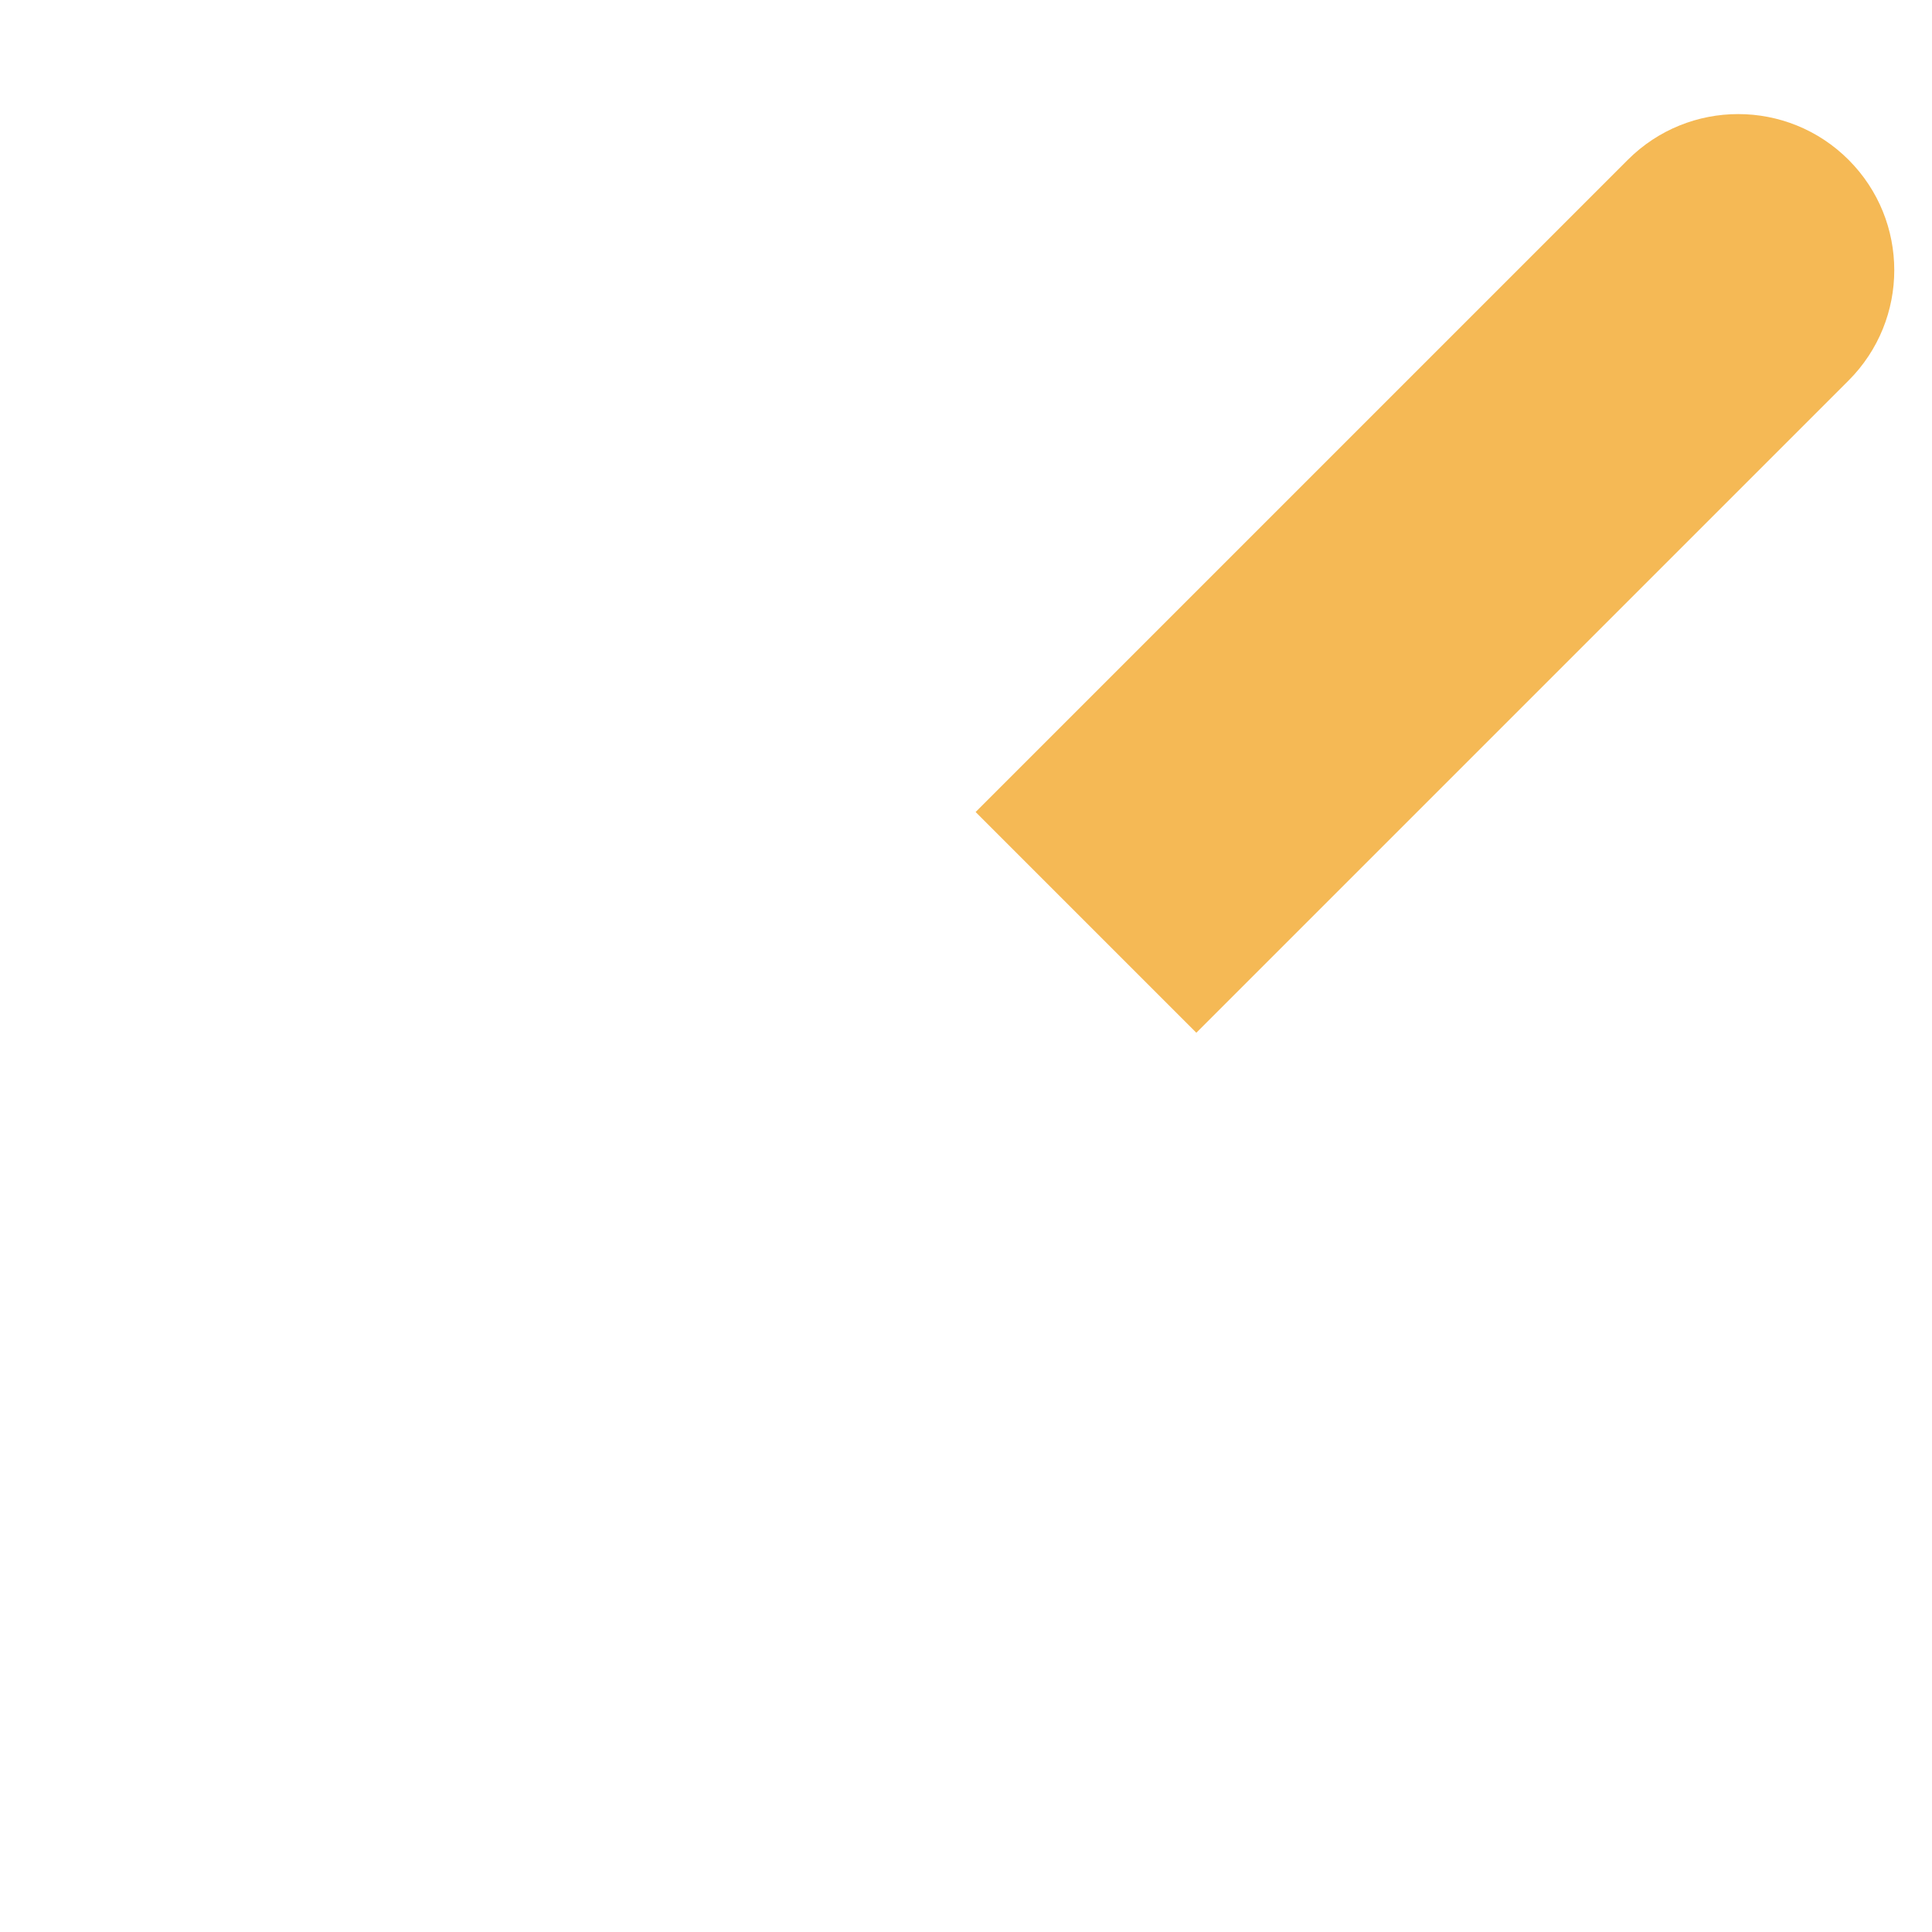
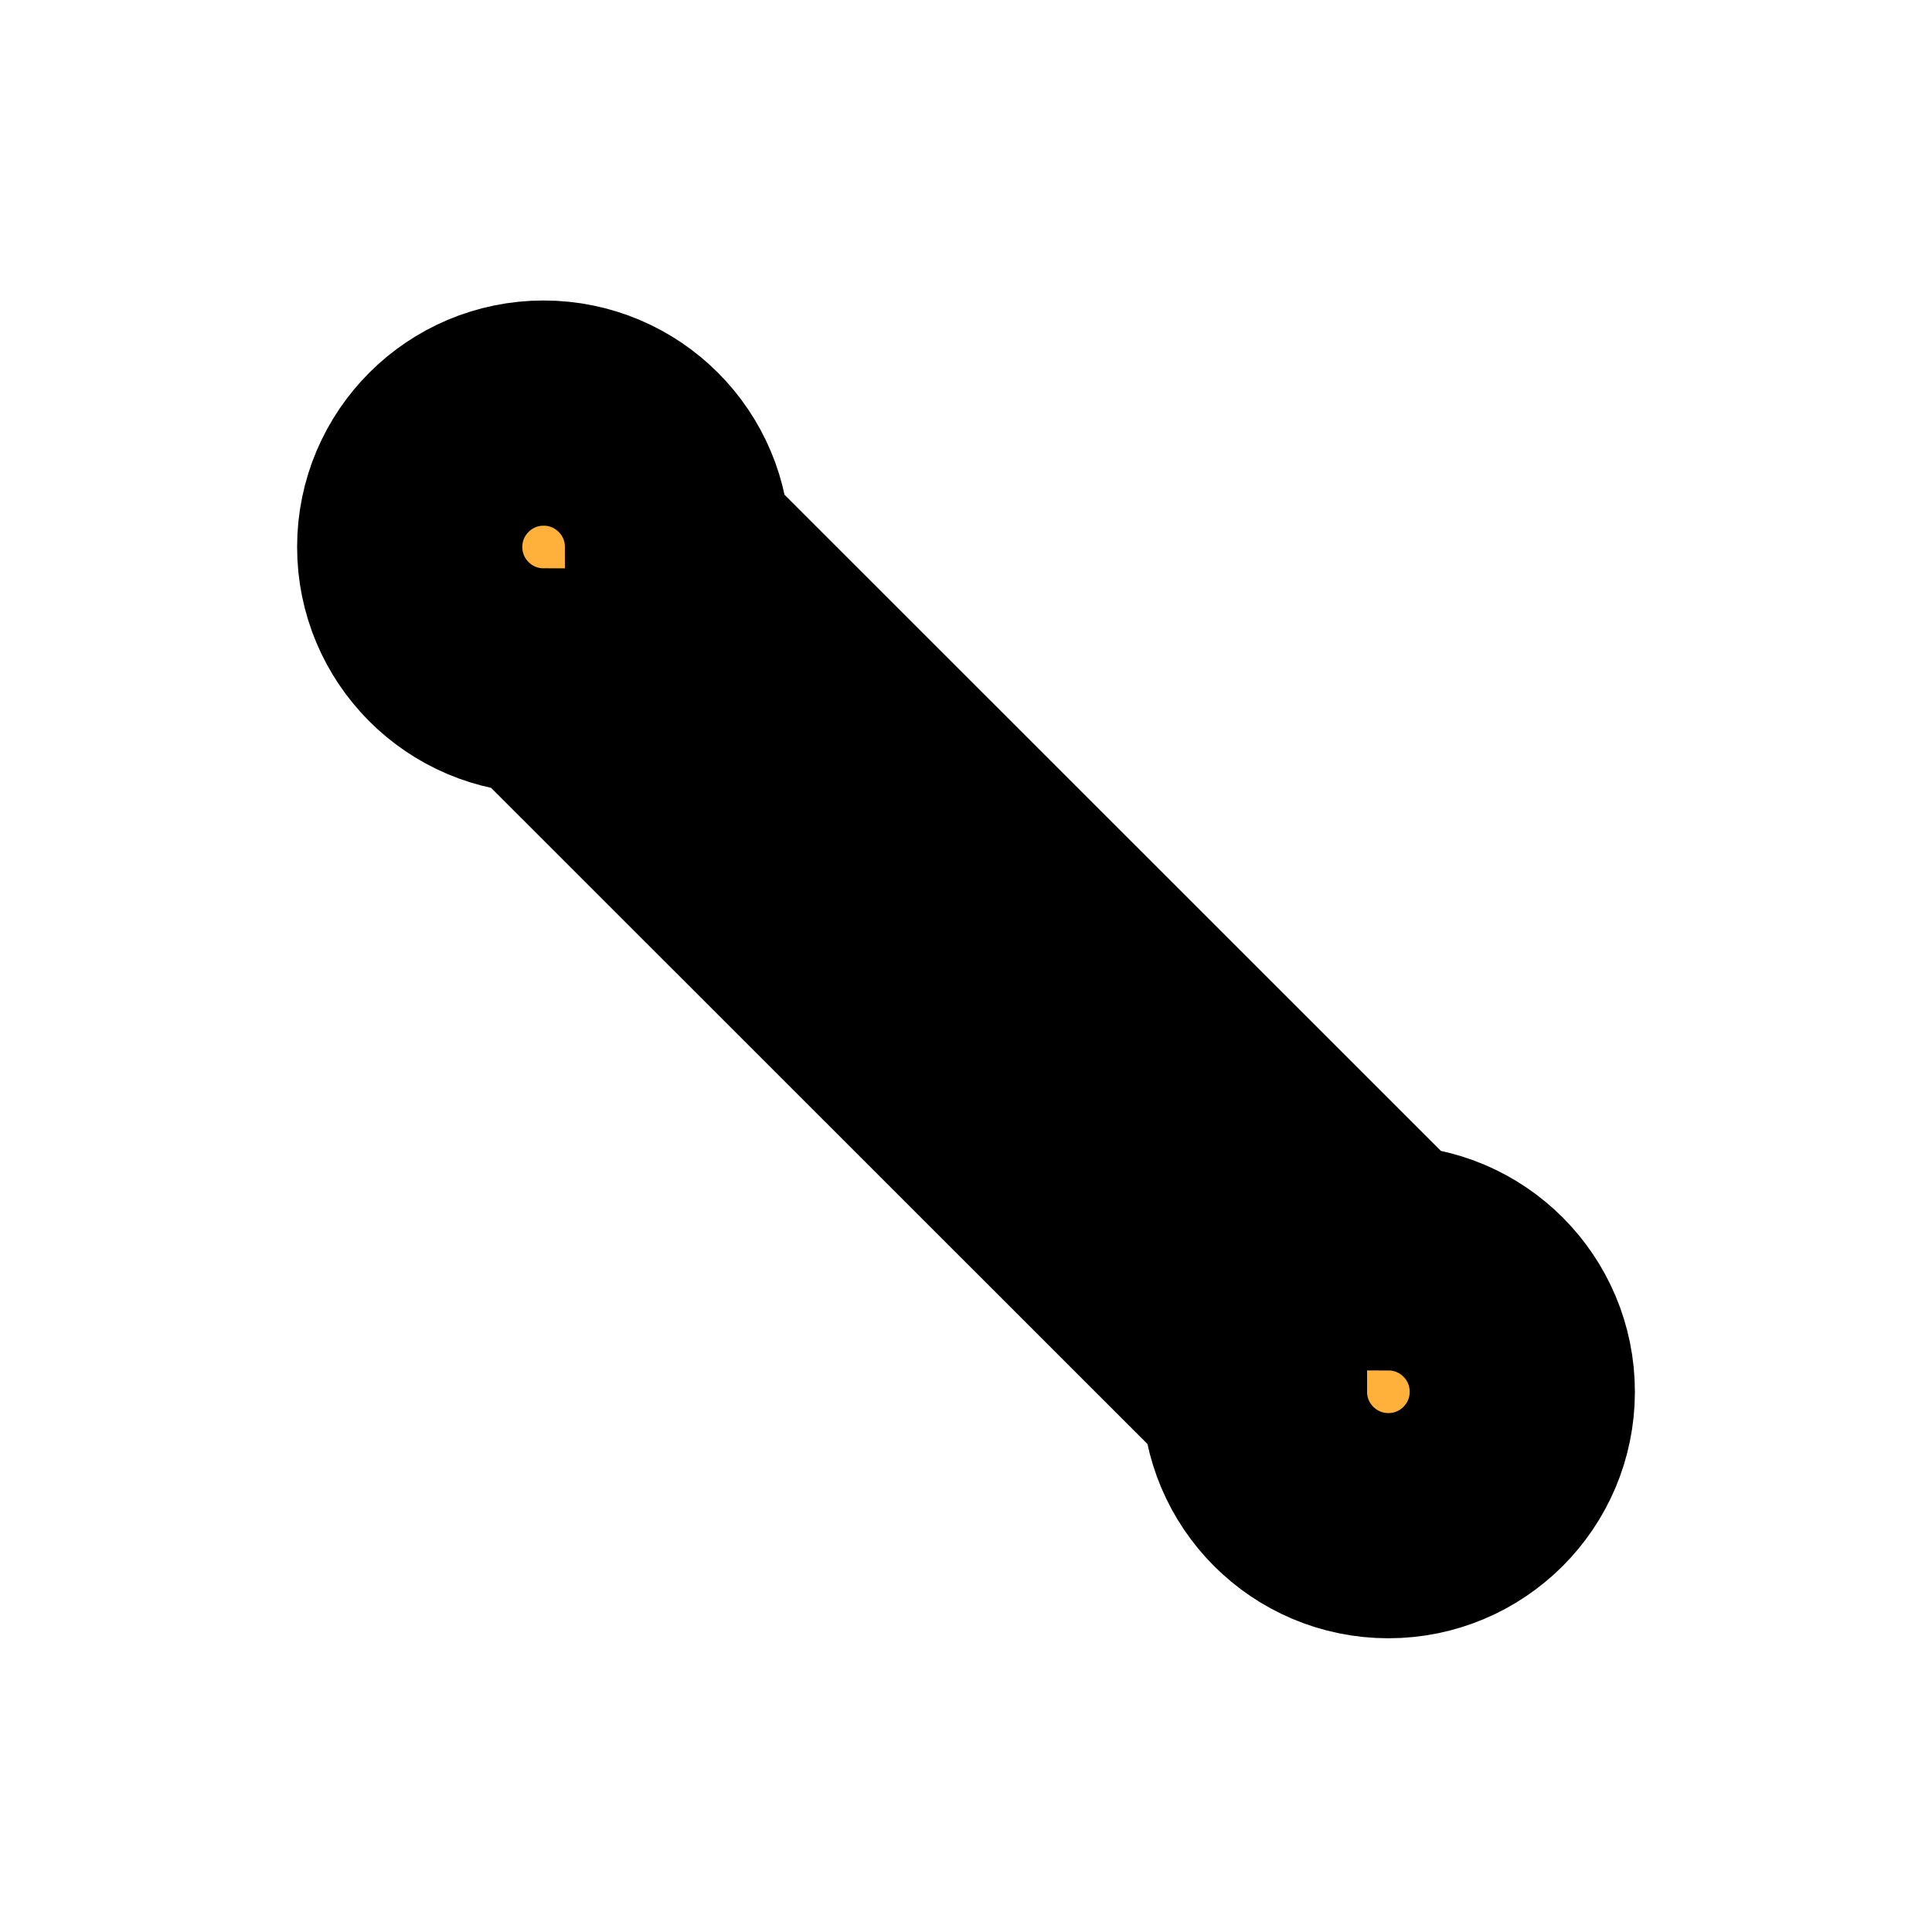
- <svg xmlns="http://www.w3.org/2000/svg" version="1.1" id="Capa_1" x="0px" y="0px" viewBox="0 0 512 512" style="enable-background:new 0 0 512 512;" xml:space="preserve">
-   <path style="fill:#F5B955;" d="M489.886,42.349L489.886,42.349c-16.153-16.153-42.341-16.153-58.494,0L258.548,215.193  l58.494,58.494l172.845-172.845C506.038,84.69,506.038,58.502,489.886,42.349z" />
+ <svg xmlns="http://www.w3.org/2000/svg" viewBox="0 0 32 32">
+   <path d="M11.222,9.06A2.218,2.218,0,1,0,9,11.278L20.778,23.052A2.218,2.218,0,1,0,23,20.834Z" style="fill:#ffb13b;stroke:#000;stroke-width:3.73px" />
</svg>
